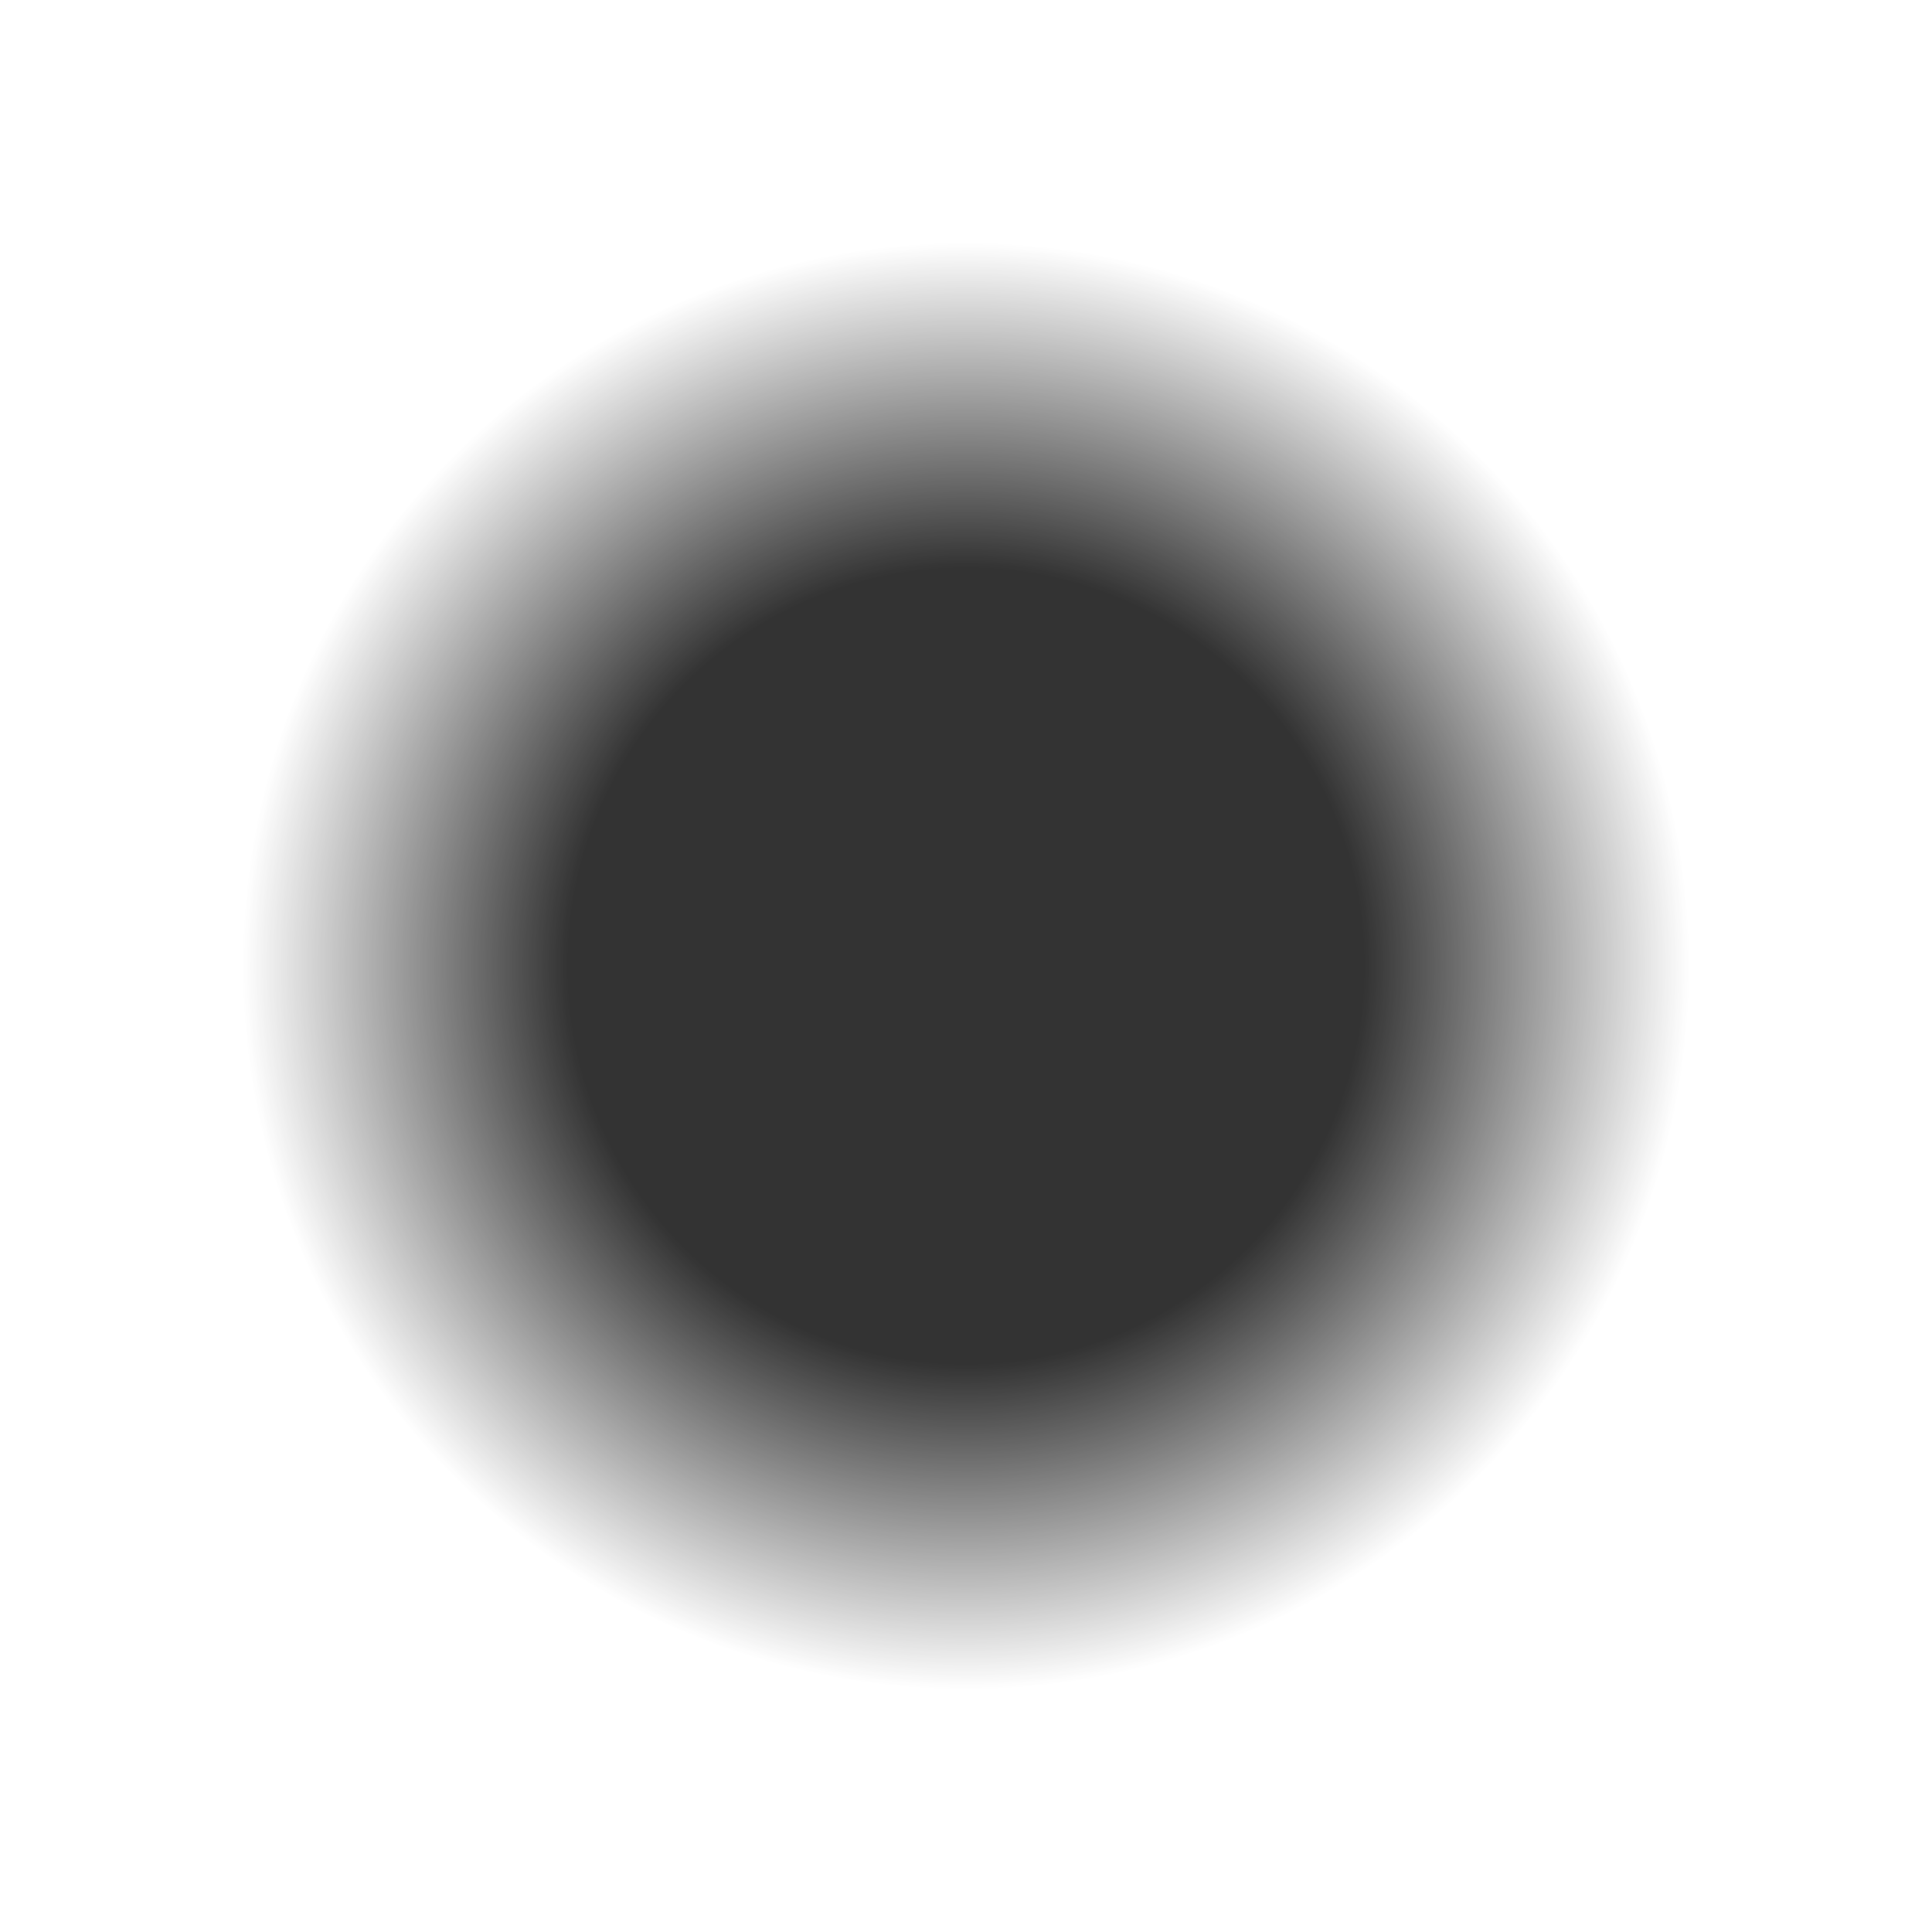
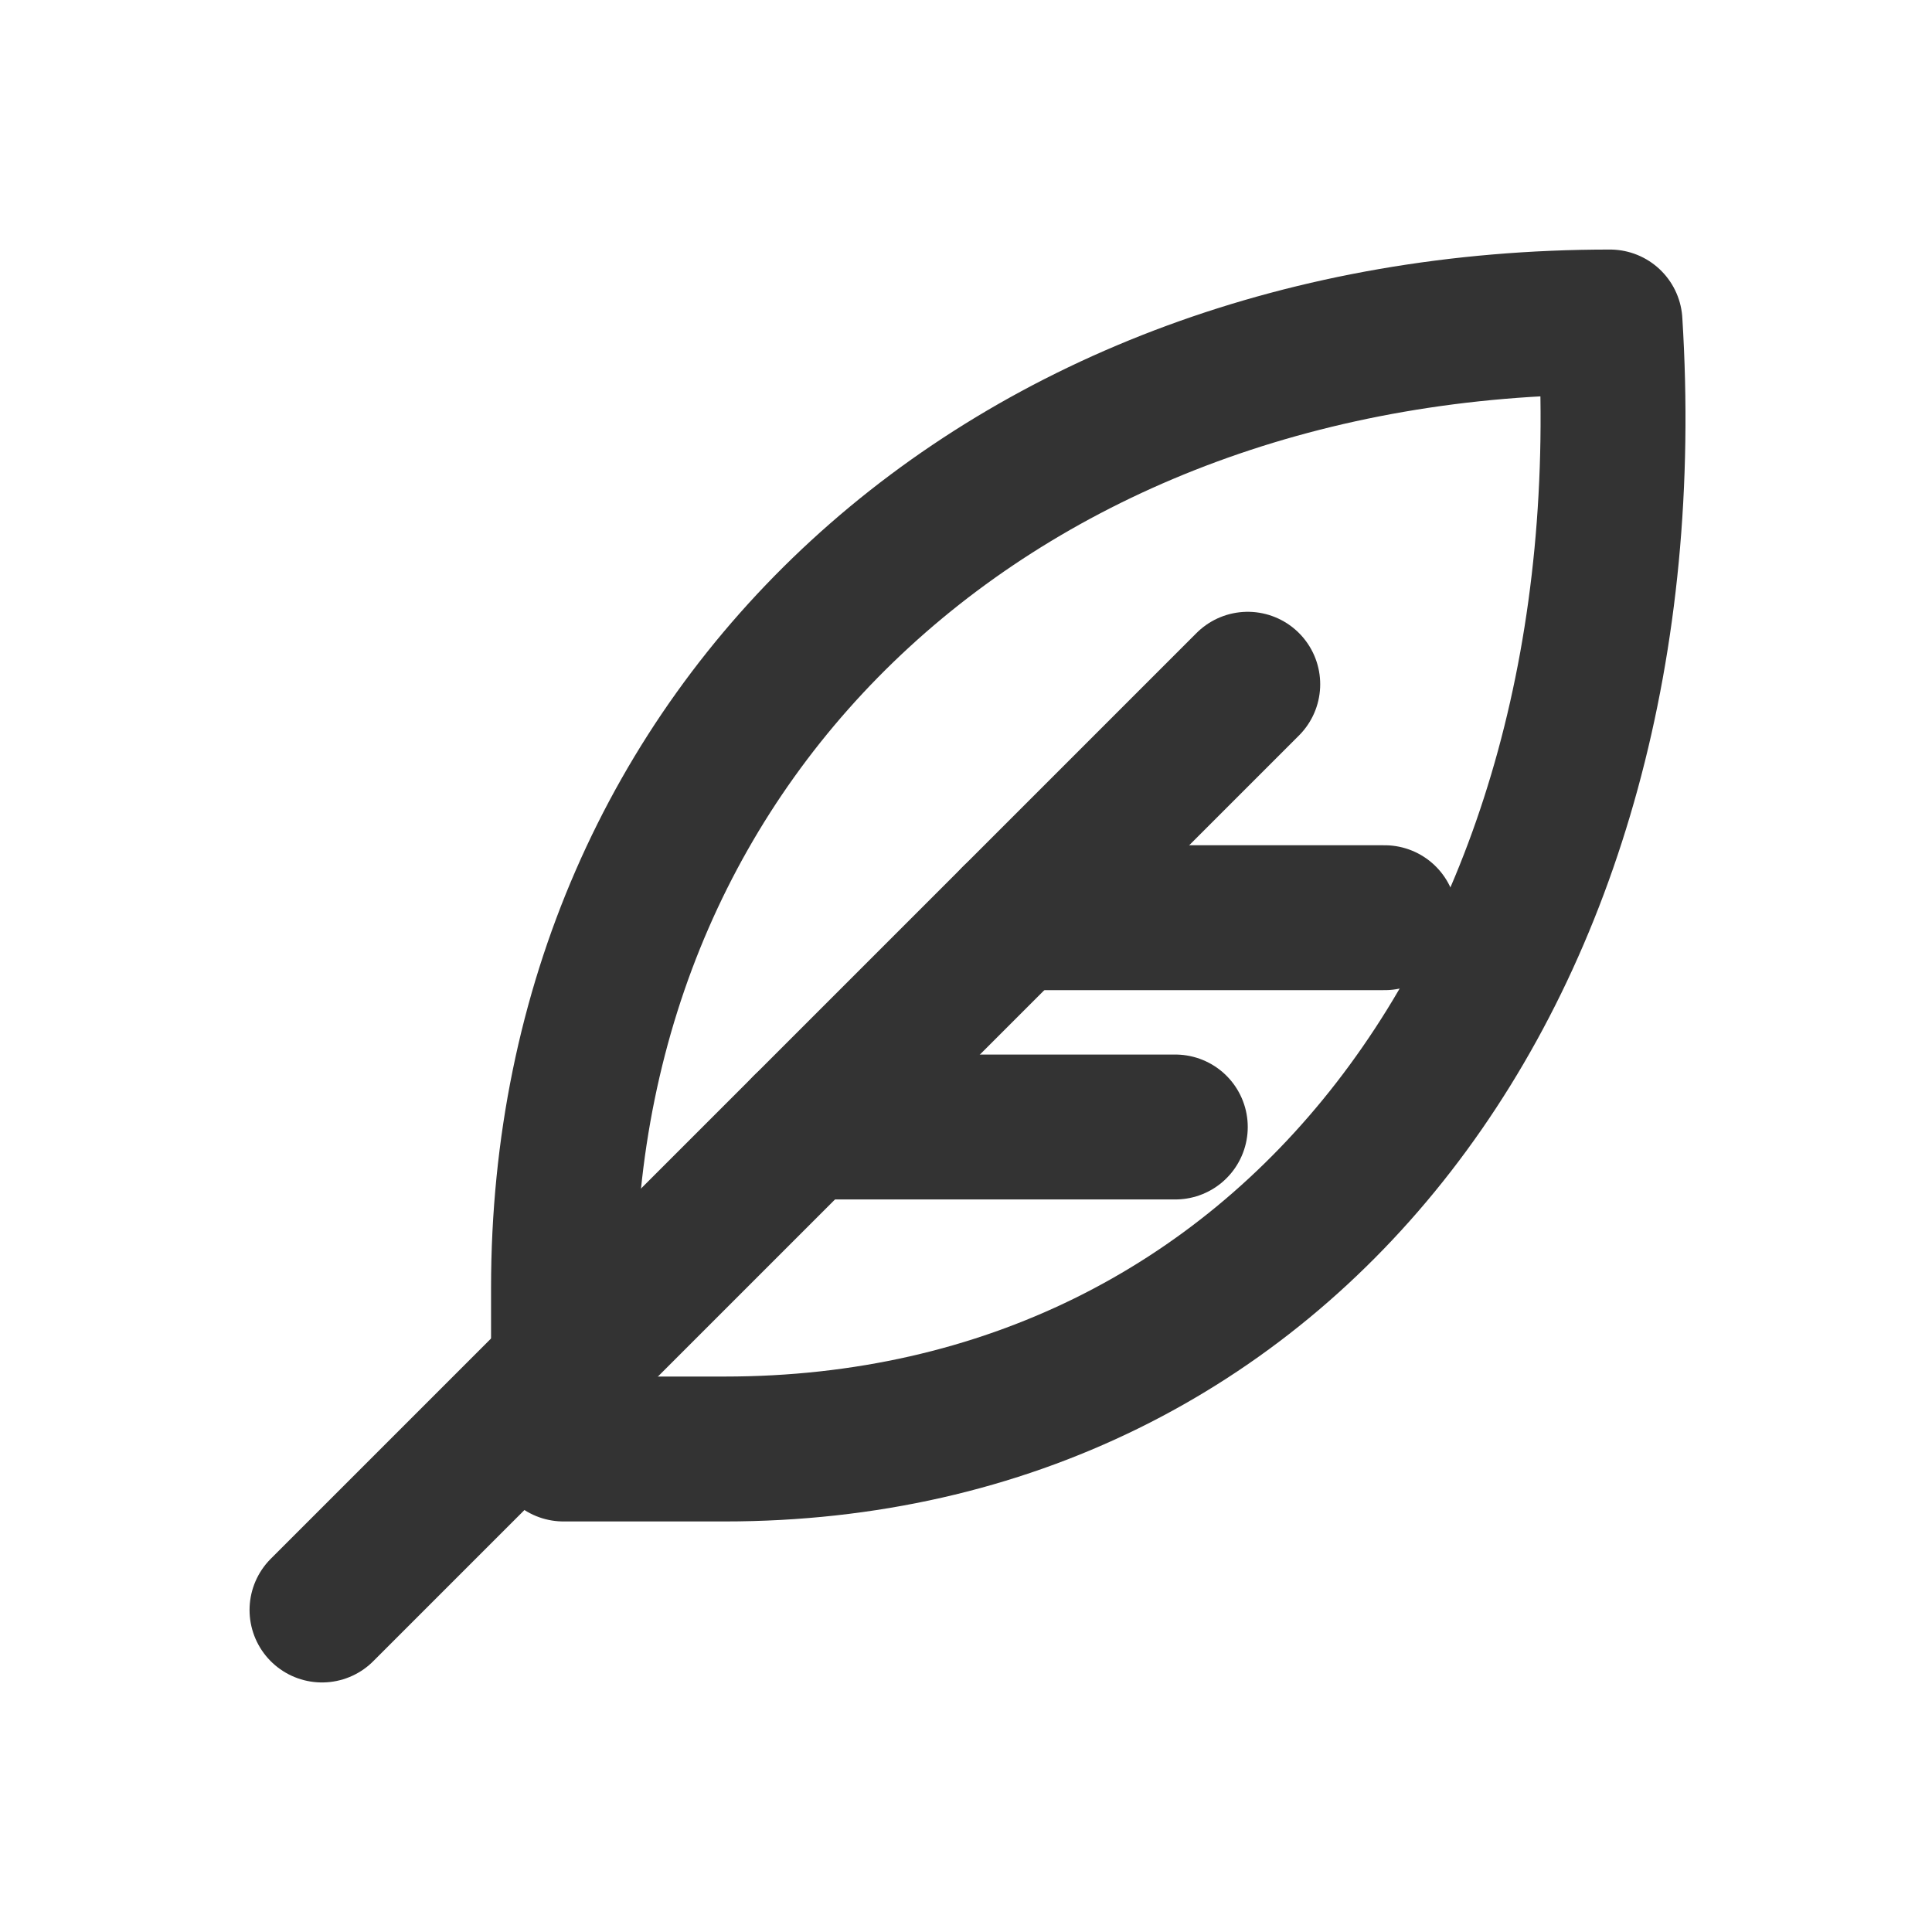
<svg xmlns="http://www.w3.org/2000/svg" viewBox="0 0 24 24" width="24" height="24" fill="none" stroke="#333" stroke-width="1.8" stroke-linecap="round" stroke-linejoin="round">
-   <defs>
-     <radialGradient id="f" cx="0.5" cy="0.5" r="0.5">
-       <stop offset="0.55" stop-color="#333" />
-       <stop offset="1" stop-color="#333" stop-opacity="0" />
-     </radialGradient>
-   </defs>
-   <circle cx="12" cy="12" r="9" fill="url(#f)" stroke="none" />
+   <path d="M20 4c-7.5 0-13 5-13 12v2h2c7 0 11.5-6 11-14z" />
+   <path d="M4 20 15.5 8.5" />
+   <path d="M10 14h4.6" />
+   <path d="M12.6 11.4h4.6" />
</svg>
